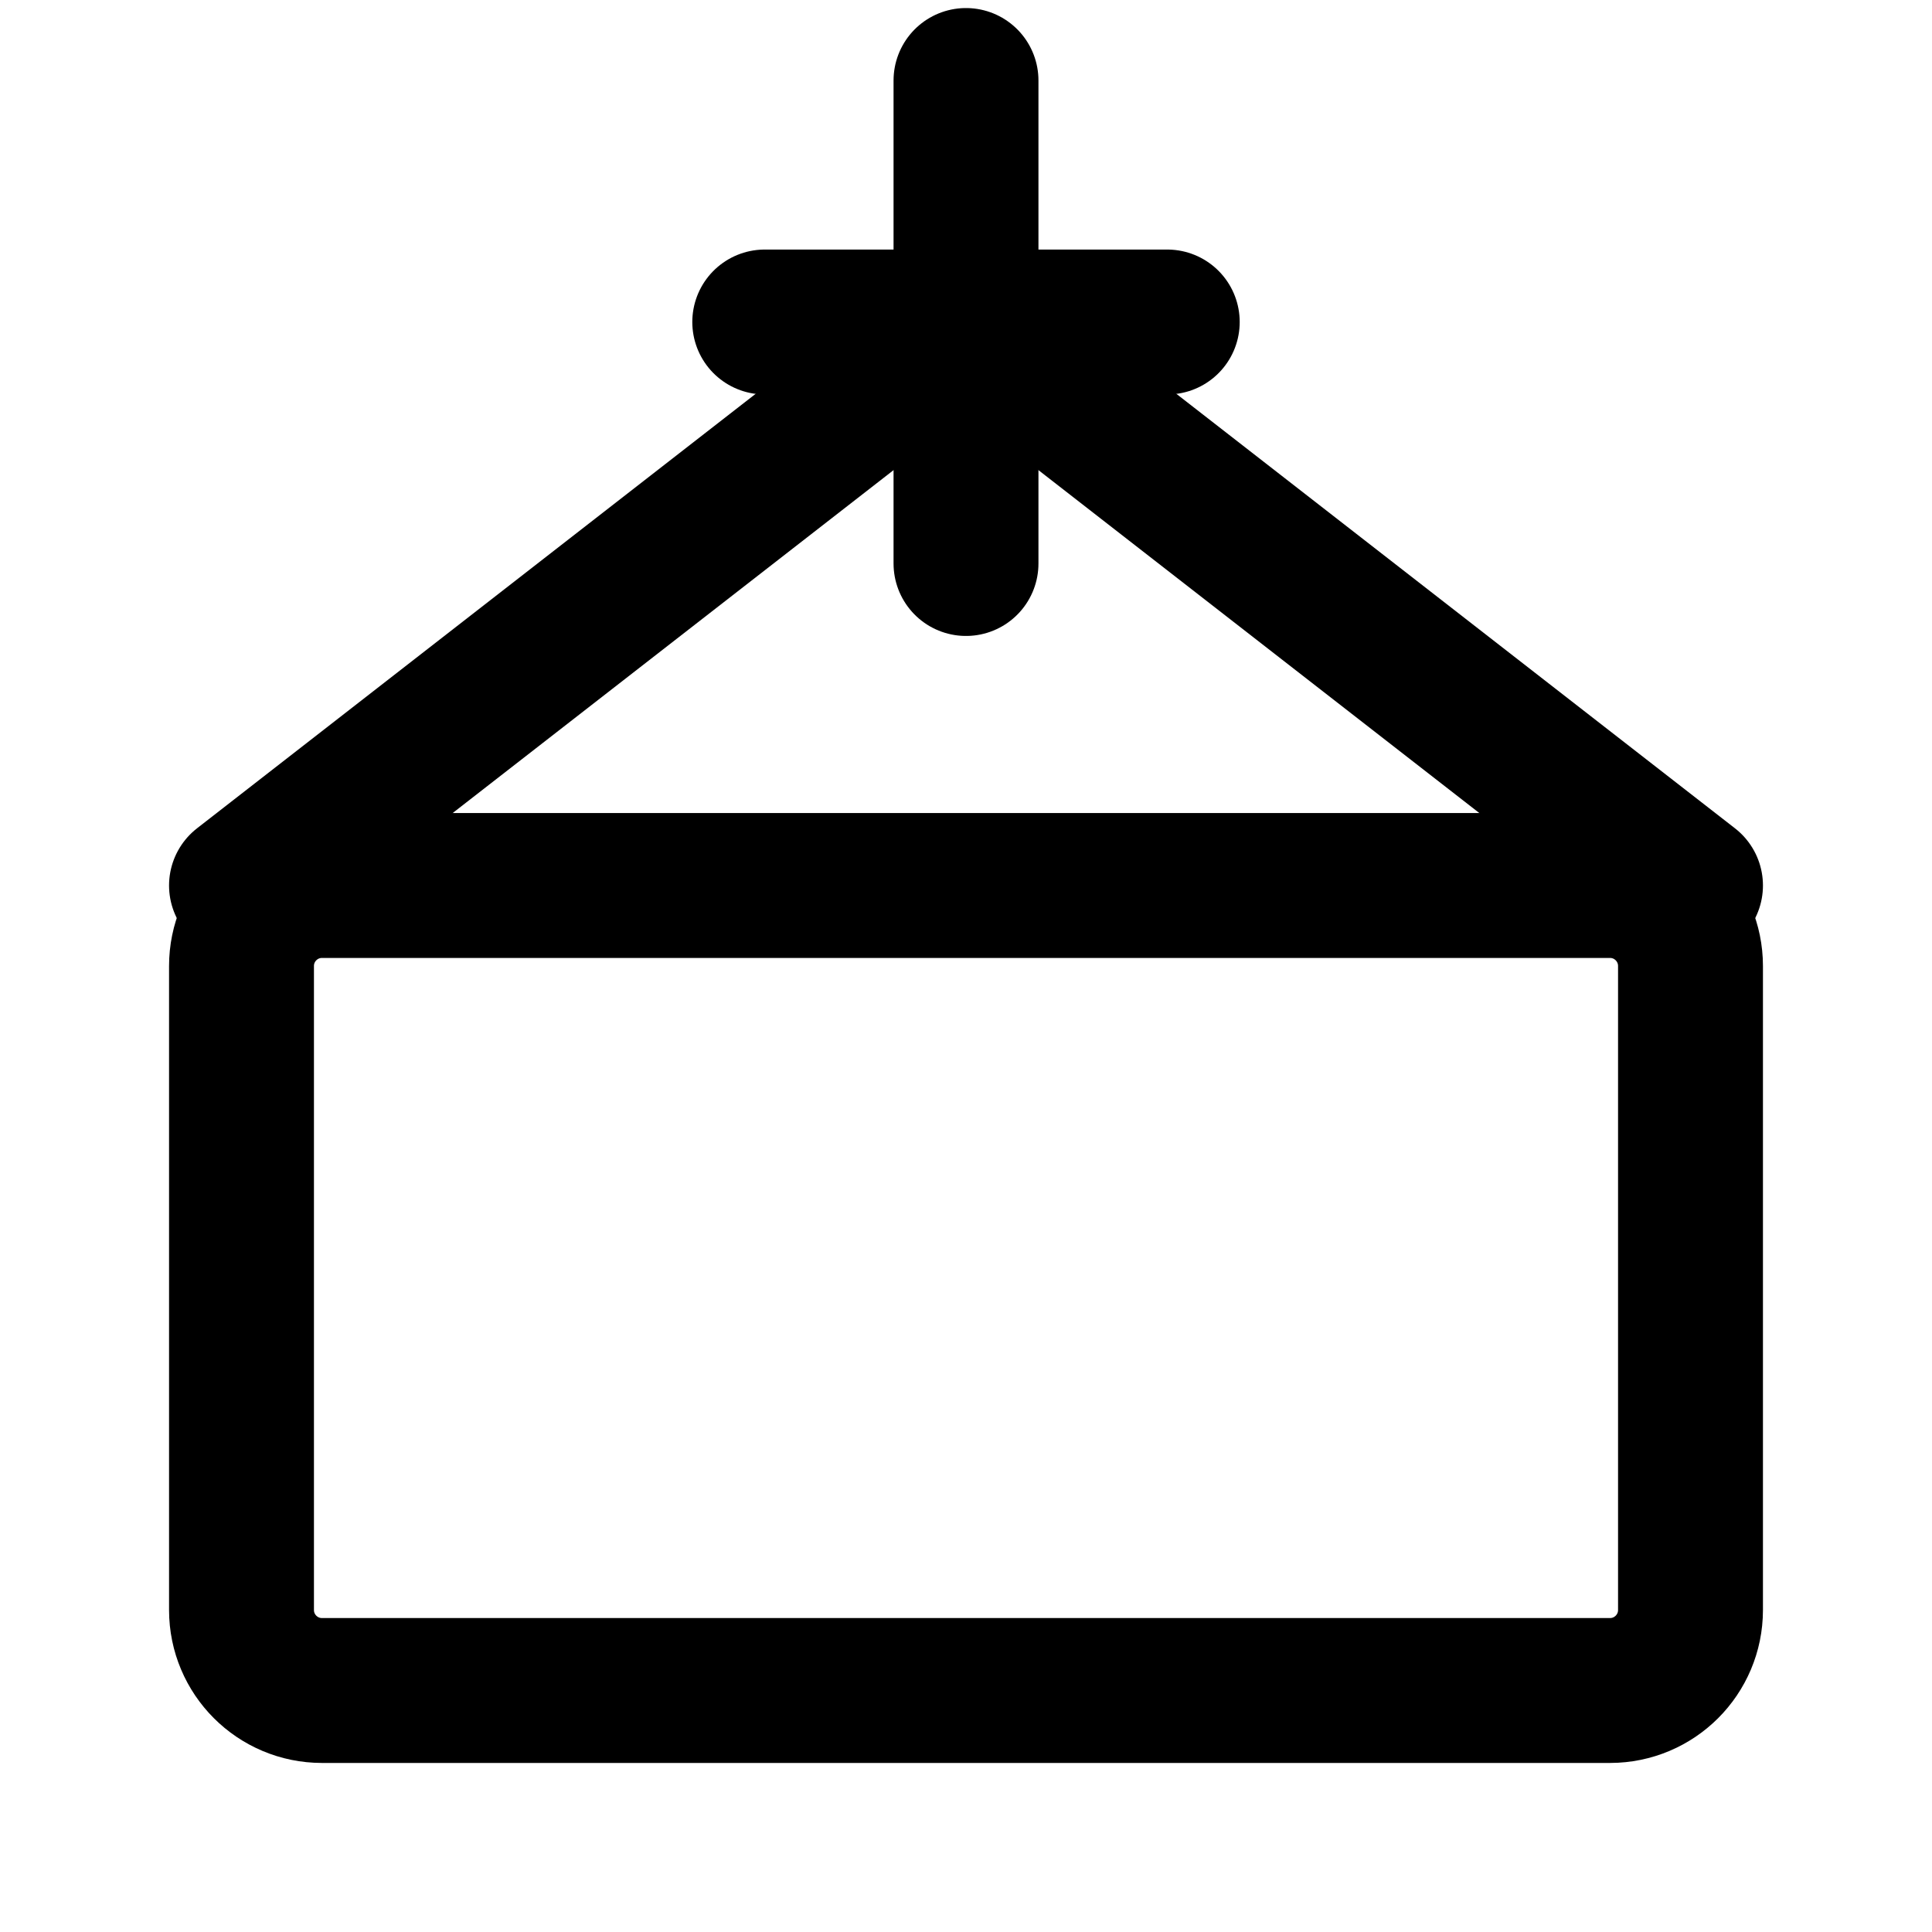
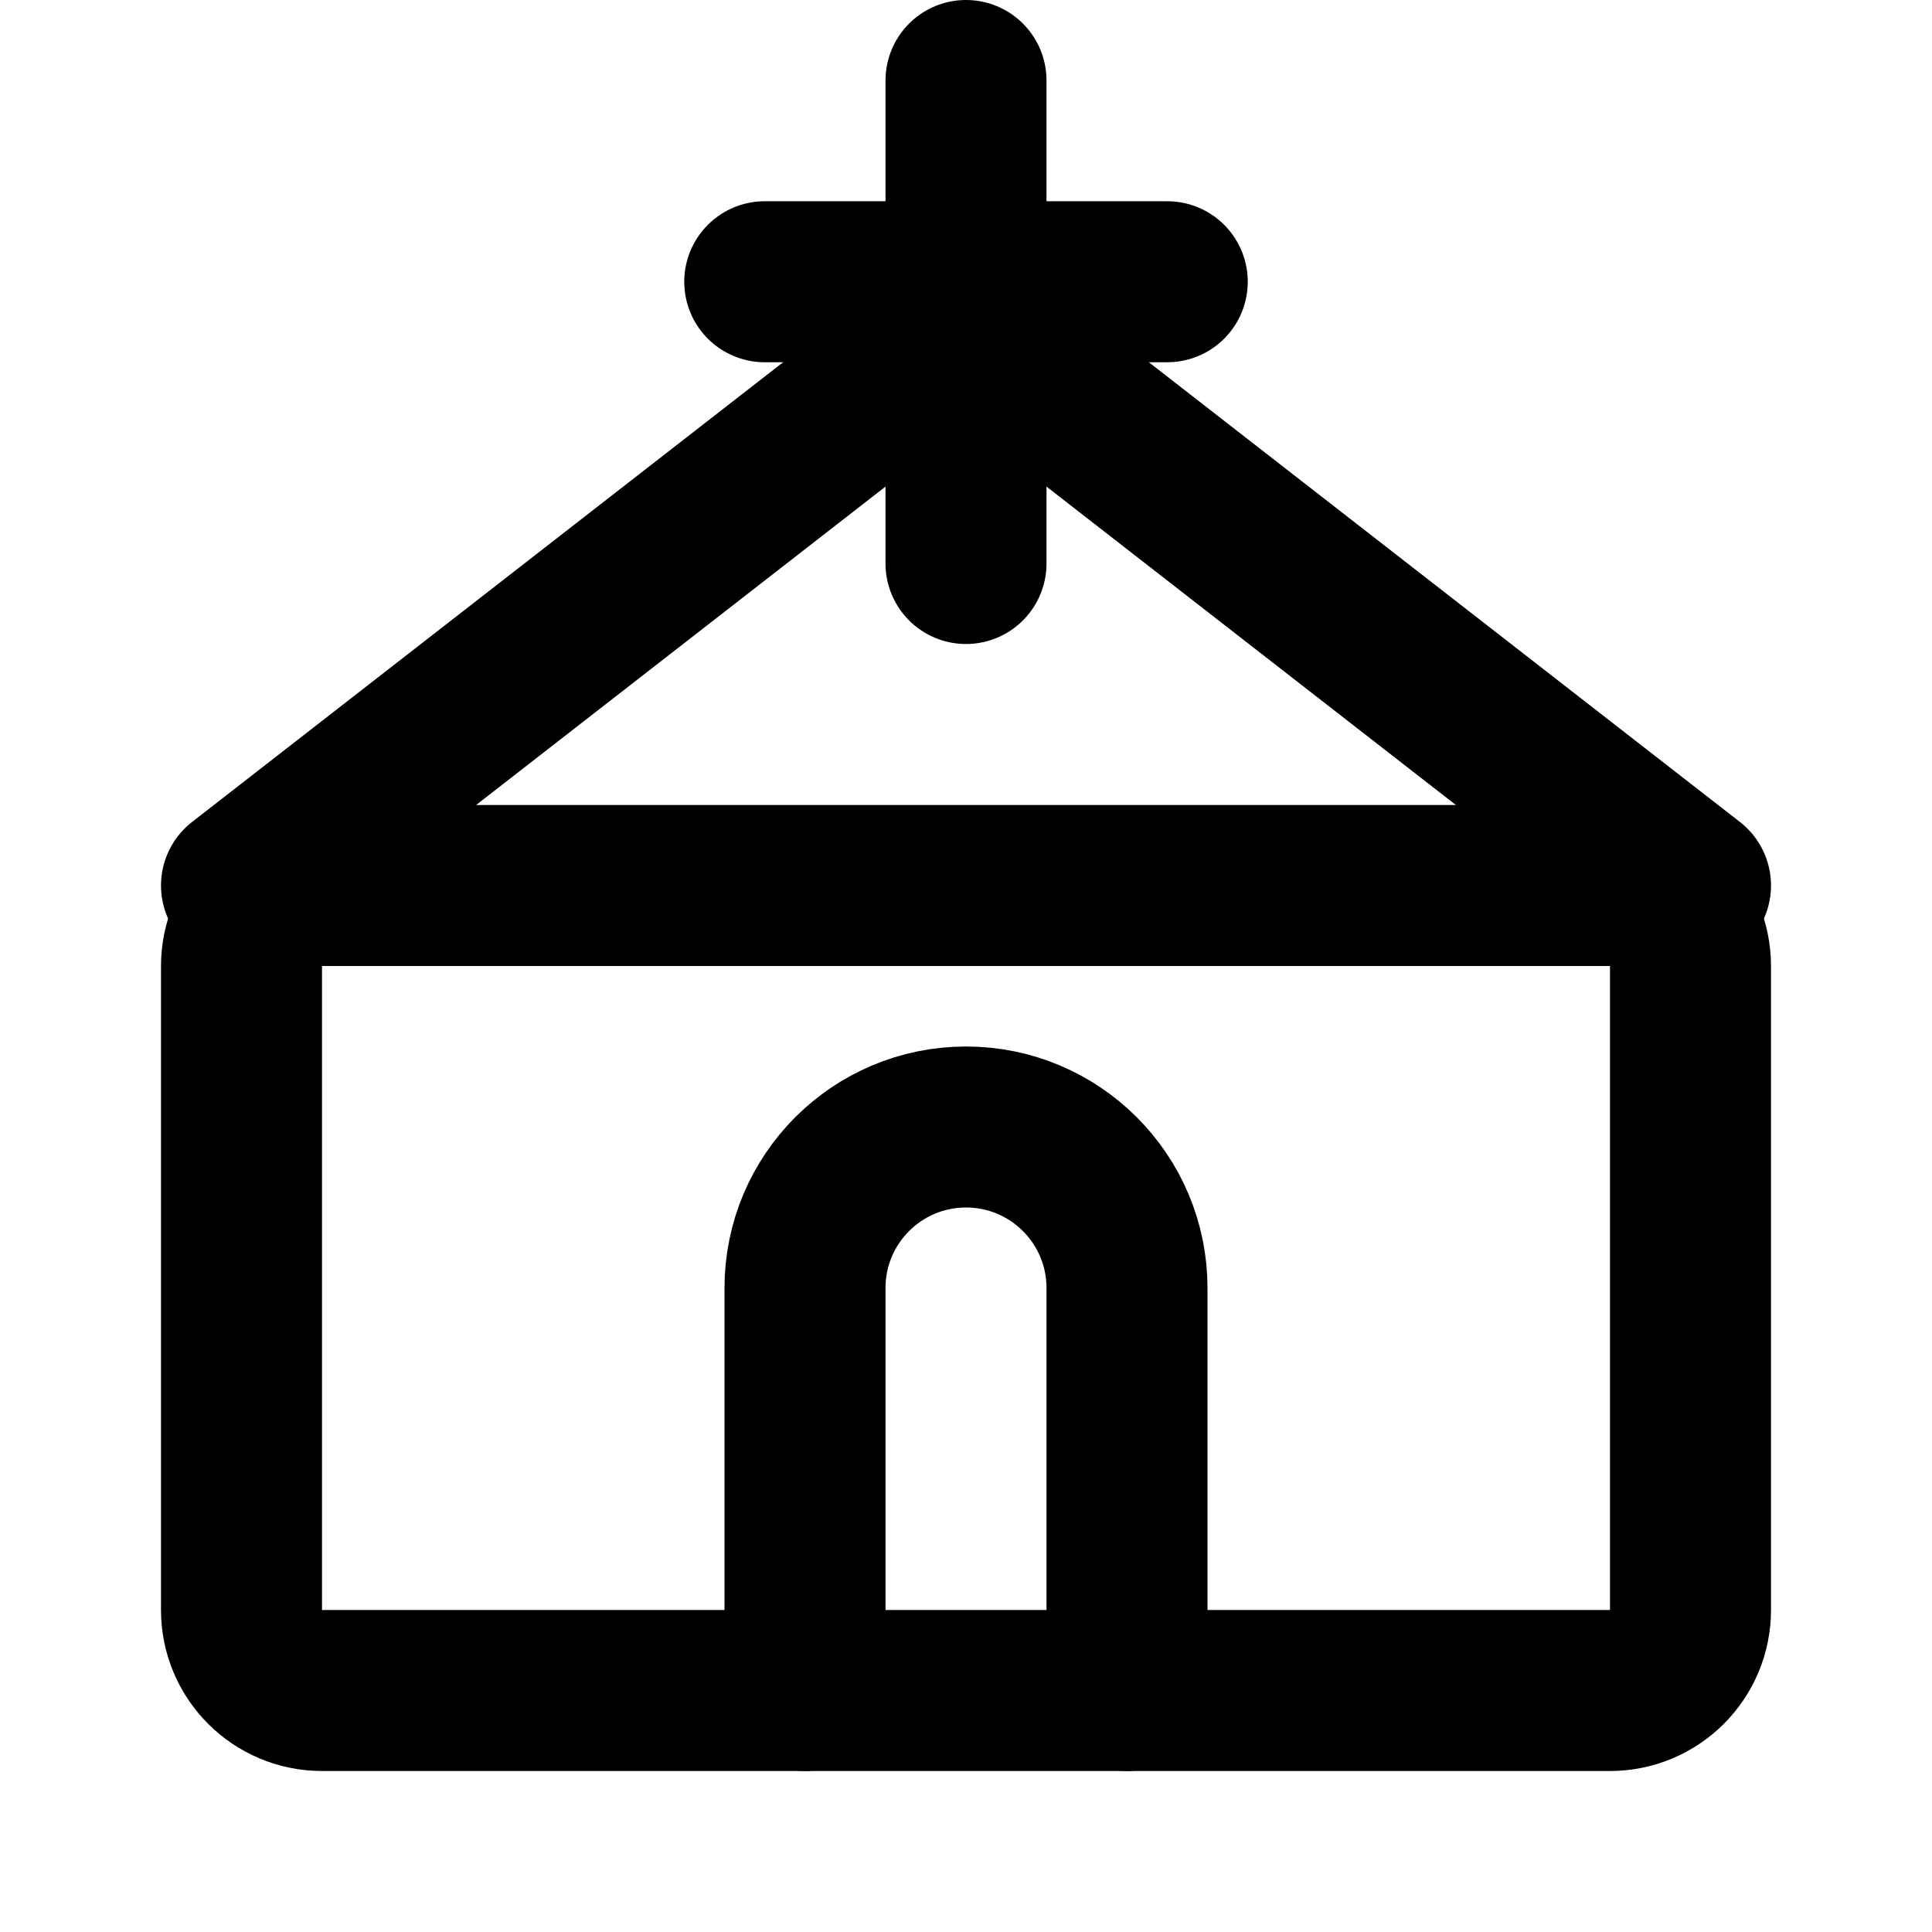
- <svg xmlns="http://www.w3.org/2000/svg" viewBox="0 0 24 24" fill="none" stroke="currentColor" stroke-width="1.8" stroke-linecap="round" stroke-linejoin="round">
+ <svg xmlns="http://www.w3.org/2000/svg" viewBox="0 0 24 24" fill="none" stroke="currentColor" stroke-width="2" stroke-linecap="round" stroke-linejoin="round">
  <rect x="3" y="11" width="18" height="10" rx="1" />
  <path d="M3 11L12 4l9 7" />
  <line x1="12" y1="1" x2="12" y2="7" />
-   <line x1="9.5" y1="4" x2="14.5" y2="4" />
+   <line x1="9.5" y1="3.5" x2="14.5" y2="3.5" />
+   <path d="M10 21v-5a2 2 0 0 1 4 0v5" />
</svg>
